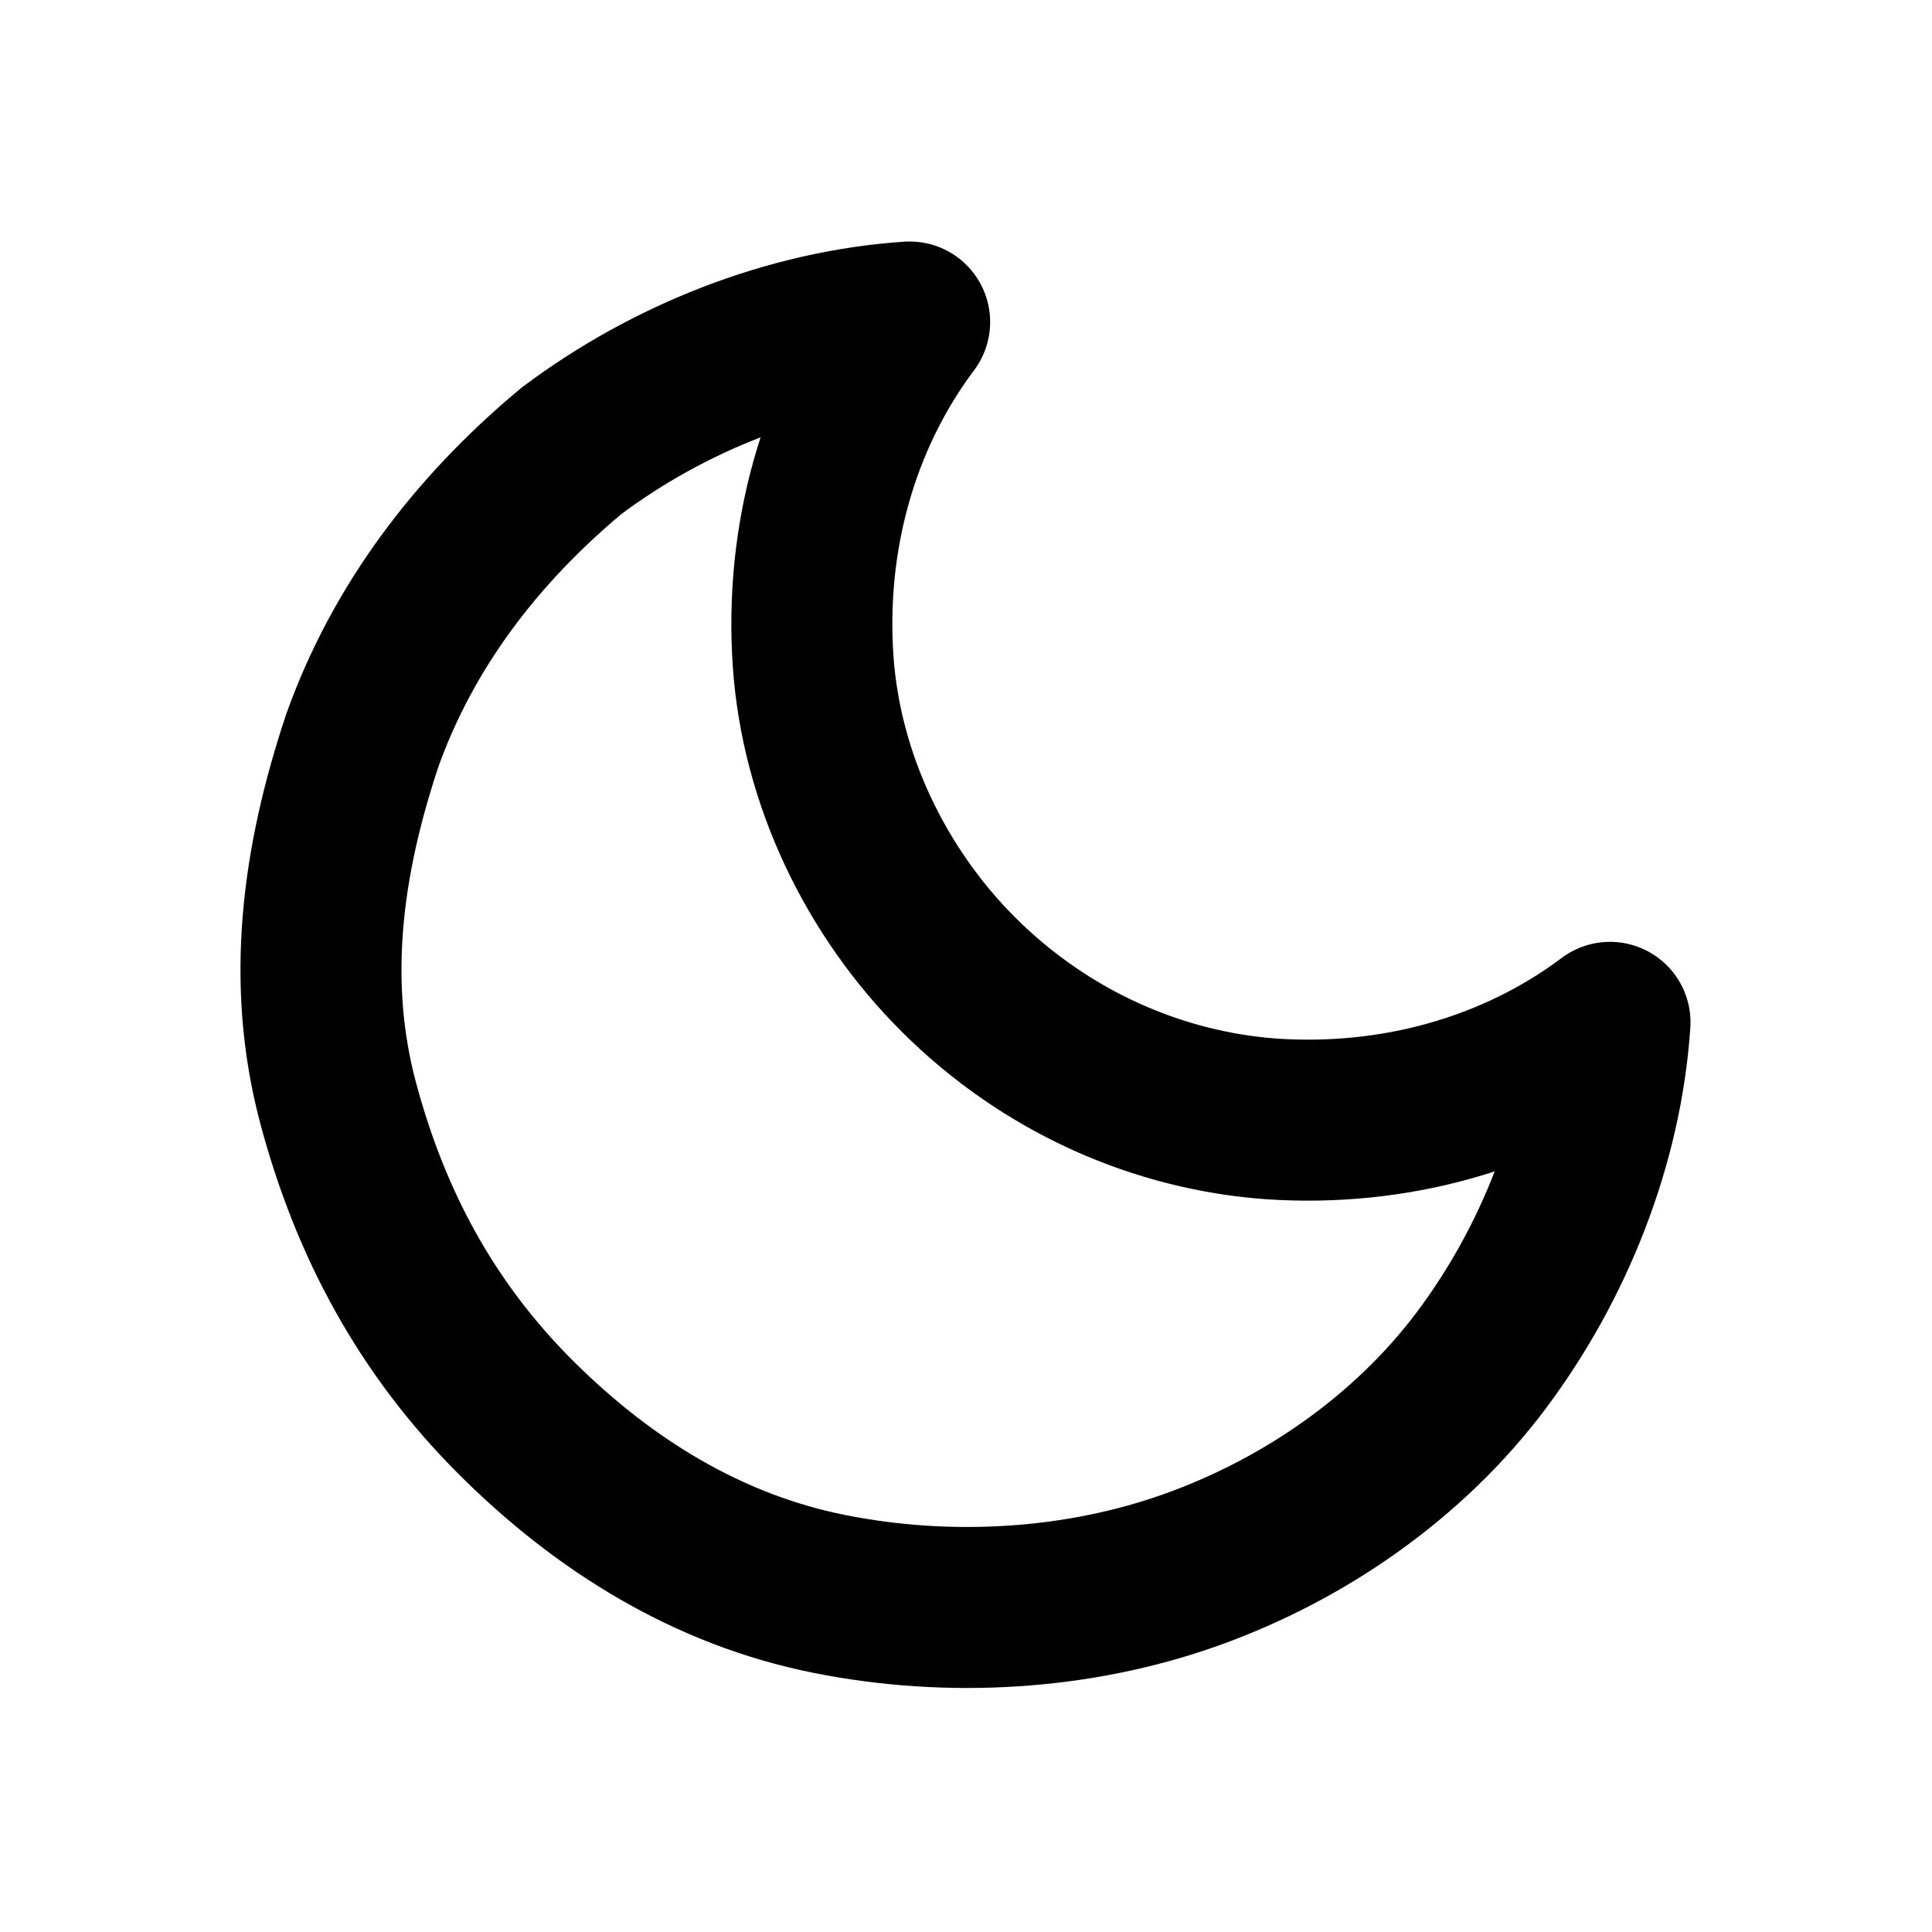
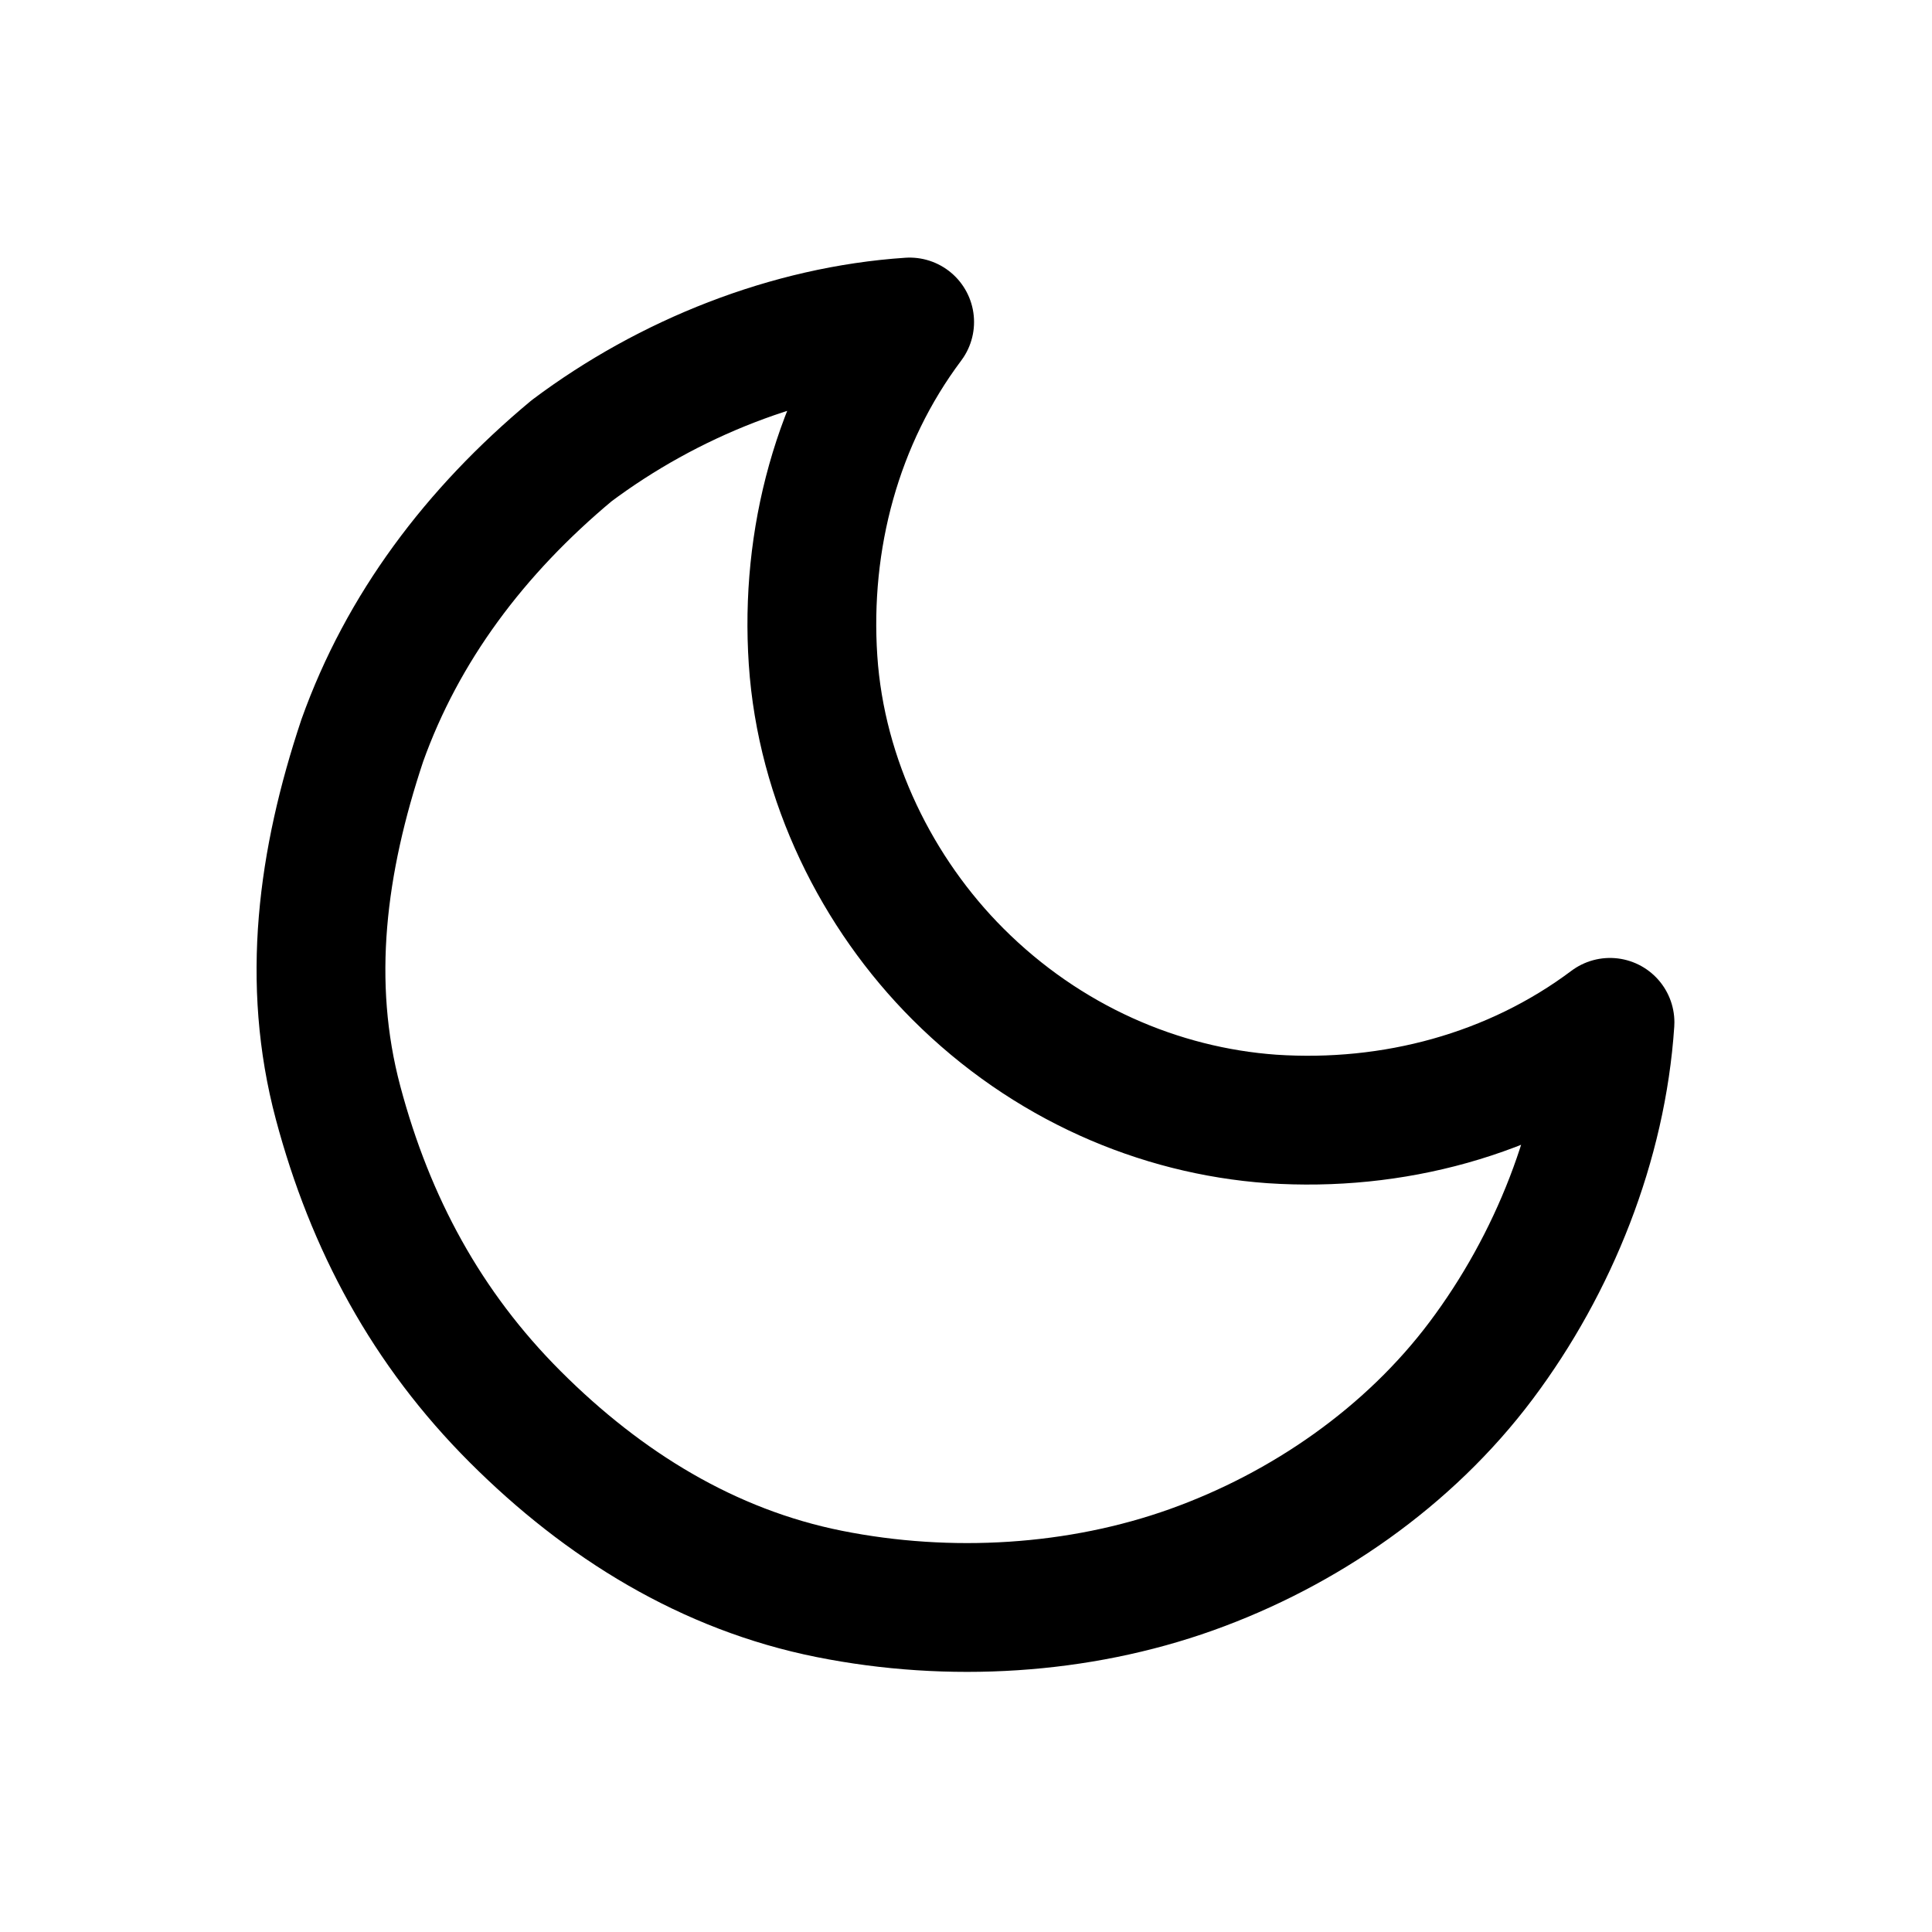
<svg xmlns="http://www.w3.org/2000/svg" viewBox="0 0 24 24" fill="none">
-   <path d="M20,12.7c-0.1,1.5-0.7,3-1.6,4.2c-0.9,1.2-2.2,2.1-3.6,2.6c-1.4,0.5-3,0.6-4.5,0.3c-1.5-0.3-2.8-1.1-3.9-2.2 c-1.1-1.1-1.8-2.4-2.2-3.9s-0.2-3,0.3-4.5C5,7.8,5.9,6.6,7.1,5.6C8.3,4.7,9.8,4.1,11.3,4c-0.9,1.2-1.3,2.7-1.2,4.2 c0.1,1.5,0.8,2.9,1.8,3.9c1.1,1.1,2.5,1.7,3.9,1.8C17.3,14,18.8,13.6,20,12.7z" stroke="currentColor" stroke-width="2" stroke-linecap="round" stroke-linejoin="round" />
+   <path d="M20,12.7c-0.1,1.5-0.7,3-1.6,4.2c-0.9,1.2-2.2,2.1-3.6,2.6c-1.4,0.5-3,0.6-4.5,0.3c-1.5-0.3-2.8-1.1-3.9-2.2 c-1.1-1.1-1.8-2.4-2.2-3.9s-0.2-3,0.3-4.5C5,7.8,5.9,6.6,7.1,5.6C8.3,4.7,9.8,4.1,11.3,4c-0.9,1.2-1.3,2.7-1.2,4.2 c0.1,1.5,0.8,2.9,1.8,3.9c1.1,1.1,2.5,1.7,3.9,1.8C17.3,14,18.8,13.6,20,12.7z" stroke="currentColor" vector-effect="non-scaling-stroke" stroke-width="1.6" stroke-linecap="round" stroke-linejoin="round" />
</svg>
